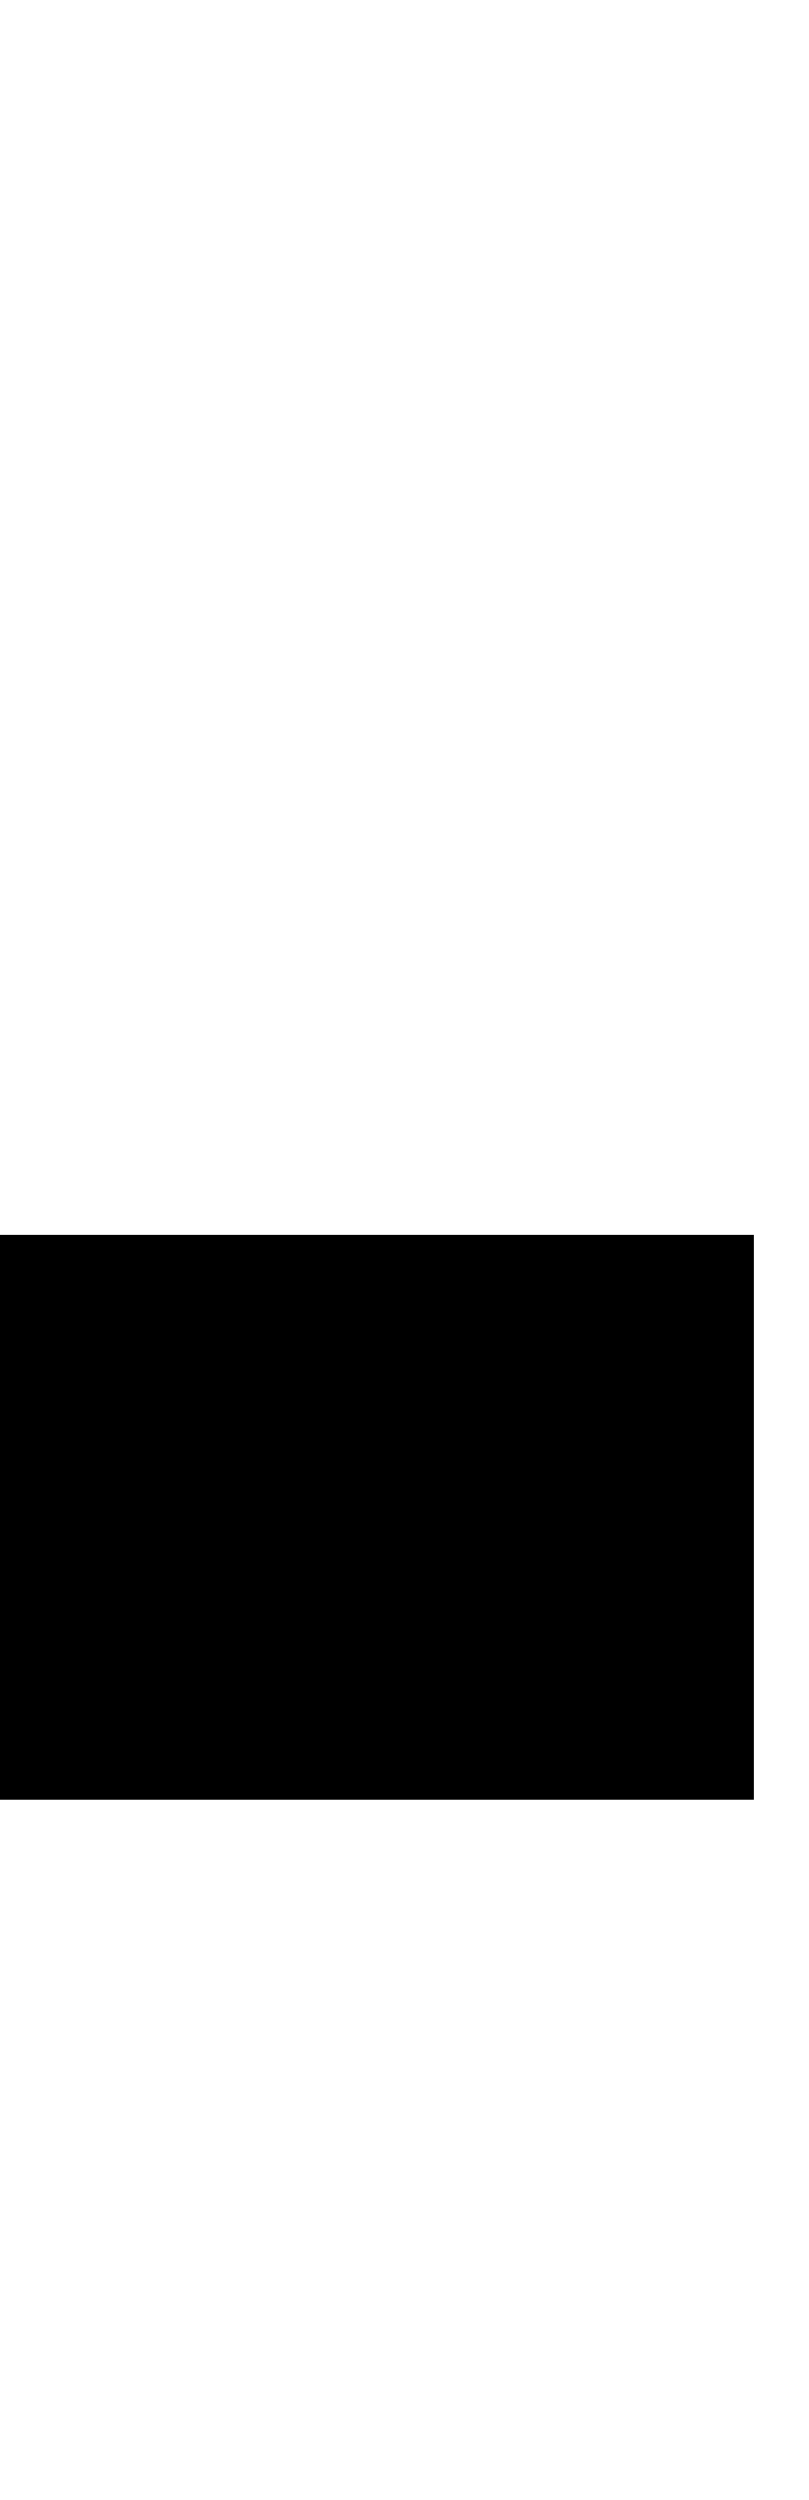
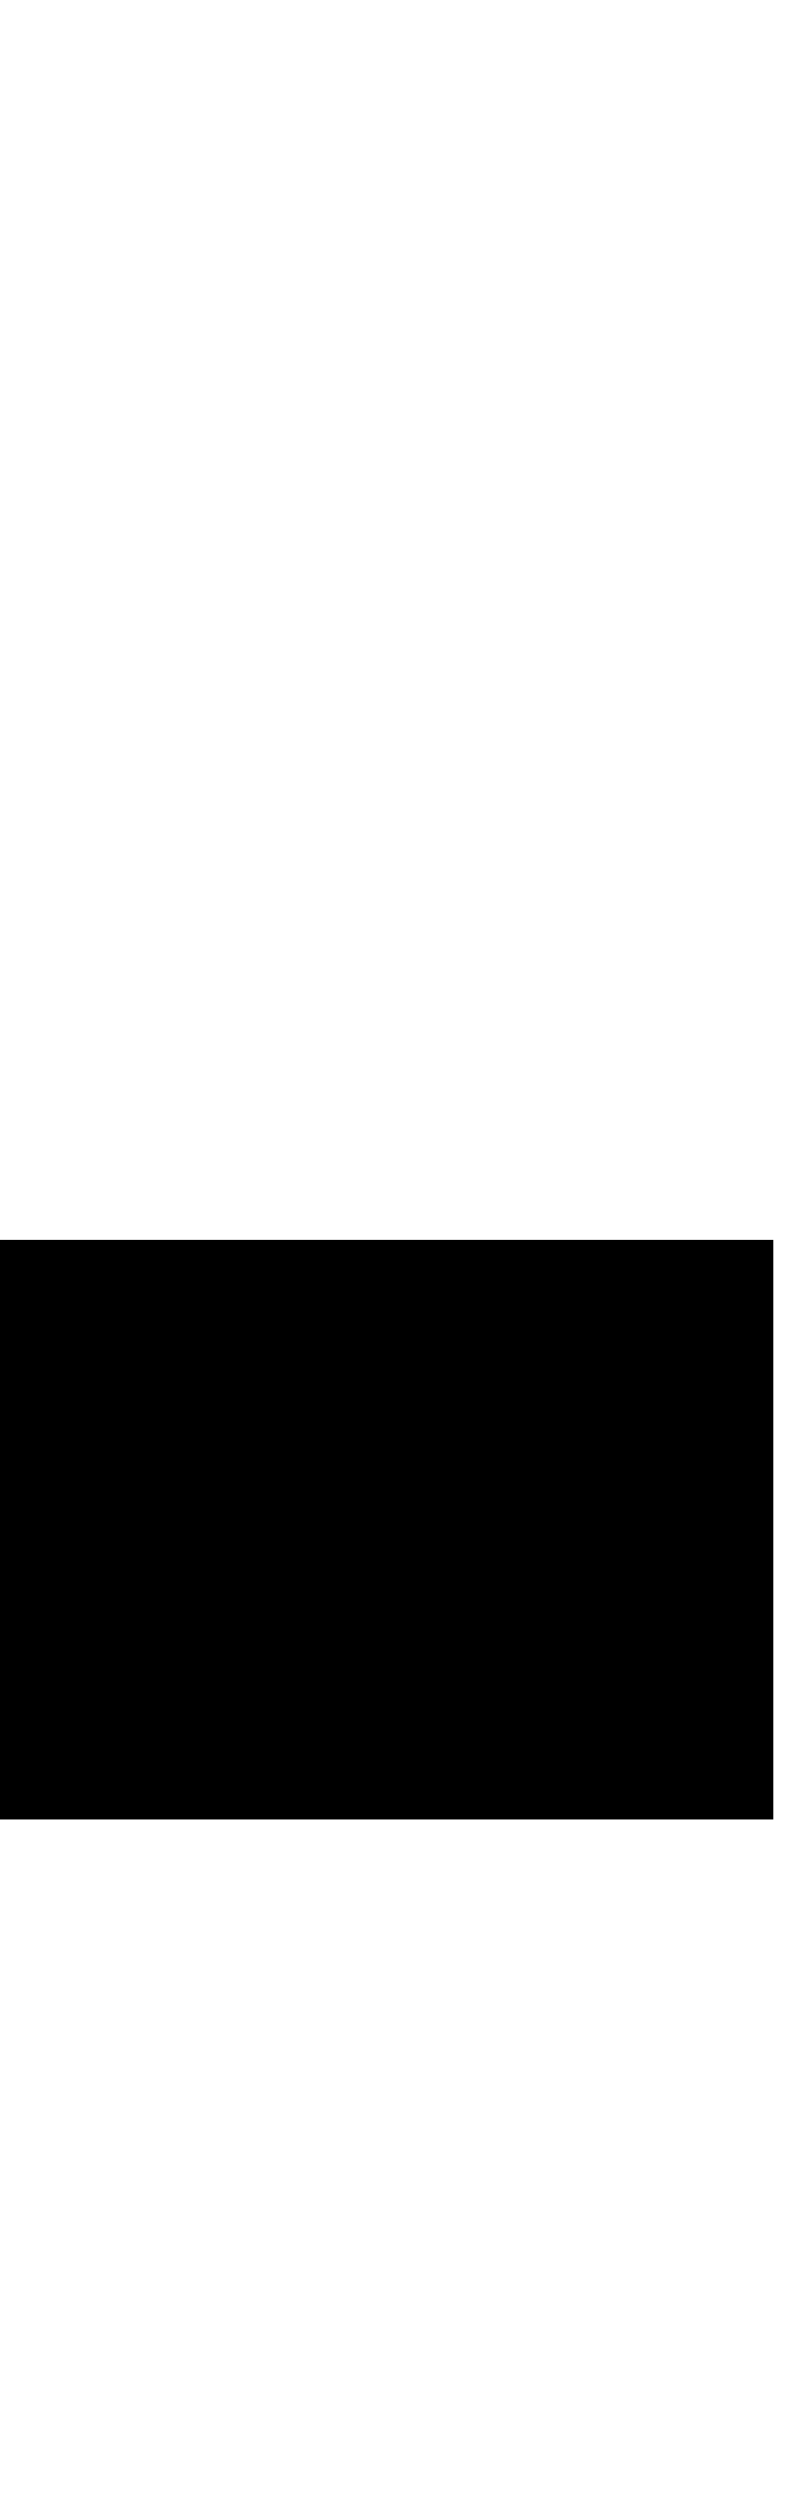
- <svg xmlns="http://www.w3.org/2000/svg" width="100%" zoomAndPan="magnify" viewBox="0 0 16.5 51" height="100%" preserveAspectRatio="xMidYMid meet" version="1.0">
+ <svg xmlns="http://www.w3.org/2000/svg" width="100%" zoomAndPan="magnify" viewBox="0 0 59.25 188.25" height="100%" preserveAspectRatio="xMidYMid meet" version="1.0">
  <defs>
-     <clipPath id="d7515e90bf">
-       <path d="M 0 0.75 L 15.379 0.75 L 15.379 25.316 L 0 25.316 Z M 0 0.75 " clip-rule="nonzero" />
+     <clipPath id="c1b715205f">
+       <path d="M 0 0.805 L 58.301 0.805 L 58.301 50.062 L 0 50.062 Z M 0 0.805 " clip-rule="nonzero" />
    </clipPath>
-     <clipPath id="71ed8e7ea1">
-       <path d="M 5.129 1.211 C 5.914 0.934 6.812 0.75 7.691 0.75 C 8.574 0.75 9.418 0.906 10.199 1.184 C 10.215 1.191 10.23 1.191 10.25 1.203 C 13.18 2.312 15.336 5.25 15.379 8.789 L 15.379 25.281 L 0 25.281 L 0 8.801 C 0.043 5.23 2.164 2.297 5.129 1.211 Z M 5.129 1.211 " clip-rule="nonzero" />
+     <clipPath id="b1b5575cf1">
+       <path d="M 19.422 2.551 C 22.398 1.496 25.801 0.805 29.133 0.805 C 32.465 0.805 35.668 1.398 38.621 2.449 C 38.684 2.484 38.75 2.484 38.812 2.516 C 49.902 6.727 58.074 17.84 58.23 30.273 L 58.23 50.062 L 0 50.062 L 0 30.289 C 0.156 17.773 8.203 6.66 19.422 2.551 Z M 19.422 2.551 " clip-rule="nonzero" />
    </clipPath>
-     <clipPath id="e4776eec7b">
-       <path d="M 0 25.145 L 15.367 25.145 L 15.367 49.773 L 0 49.773 Z M 0 25.145 " clip-rule="nonzero" />
+     <clipPath id="1ba7048870">
+       <path d="M 0 136.996 L 58.23 136.996 L 58.23 186.242 L 0 186.242 Z M 0 136.996 " clip-rule="nonzero" />
    </clipPath>
-     <clipPath id="83a237083a">
-       <path d="M 10.238 49.254 C 9.453 49.531 8.555 49.715 7.672 49.715 C 6.793 49.715 5.949 49.559 5.168 49.277 C 5.152 49.27 5.133 49.27 5.117 49.262 C 2.188 48.148 0.031 45.215 -0.012 41.676 L -0.012 25.184 L 15.367 25.184 L 15.367 41.664 C 15.324 45.234 13.199 48.168 10.238 49.254 Z M 10.238 49.254 " clip-rule="nonzero" />
+     <clipPath id="77eac3e699">
+       <path d="M 38.809 184.5 C 35.836 185.555 32.43 186.242 29.102 186.242 C 25.77 186.242 22.562 185.652 19.609 184.602 C 19.547 184.566 19.484 184.566 19.422 184.535 C 8.328 180.324 0.156 169.211 0 156.777 L 0 136.996 L 58.23 136.996 L 58.23 156.762 C 58.074 169.277 50.031 180.391 38.809 184.5 Z M 38.809 184.5 " clip-rule="nonzero" />
    </clipPath>
-     <clipPath id="9f345de1fd">
-       <path d="M 0 13.758 L 15.379 13.758 L 15.379 25.281 L 0 25.281 Z M 0 13.758 " clip-rule="nonzero" />
+     <clipPath id="6ea3371d6c">
+       <path d="M 0 50.062 L 58.23 50.062 L 58.23 93.707 L 0 93.707 Z M 0 50.062 " clip-rule="nonzero" />
    </clipPath>
-     <clipPath id="22c405c5ff">
-       <path d="M 0 25.191 L 15.379 25.191 L 15.379 36.715 L 0 36.715 Z M 0 25.191 " clip-rule="nonzero" />
+     <clipPath id="2e902eb236">
+       <path d="M 0 93.363 L 58.23 93.363 L 58.23 137.004 L 0 137.004 Z M 0 93.363 " clip-rule="nonzero" />
    </clipPath>
  </defs>
-   <g clip-path="url(#22c405c5ff)">
-     <path fill="" d="M 0 25.191 L 15.395 25.191 L 15.395 36.715 L 0 36.715 Z M 0 25.191 " fill-opacity="1" fill-rule="nonzero" />
+   <g clip-path="url(#2e902eb236)">
+     <path fill="" d="M 0 93.363 L 58.305 93.363 L 58.305 137.004 L 0 137.004 Z M 0 93.363 " fill-opacity="1" fill-rule="nonzero" />
  </g>
</svg>
